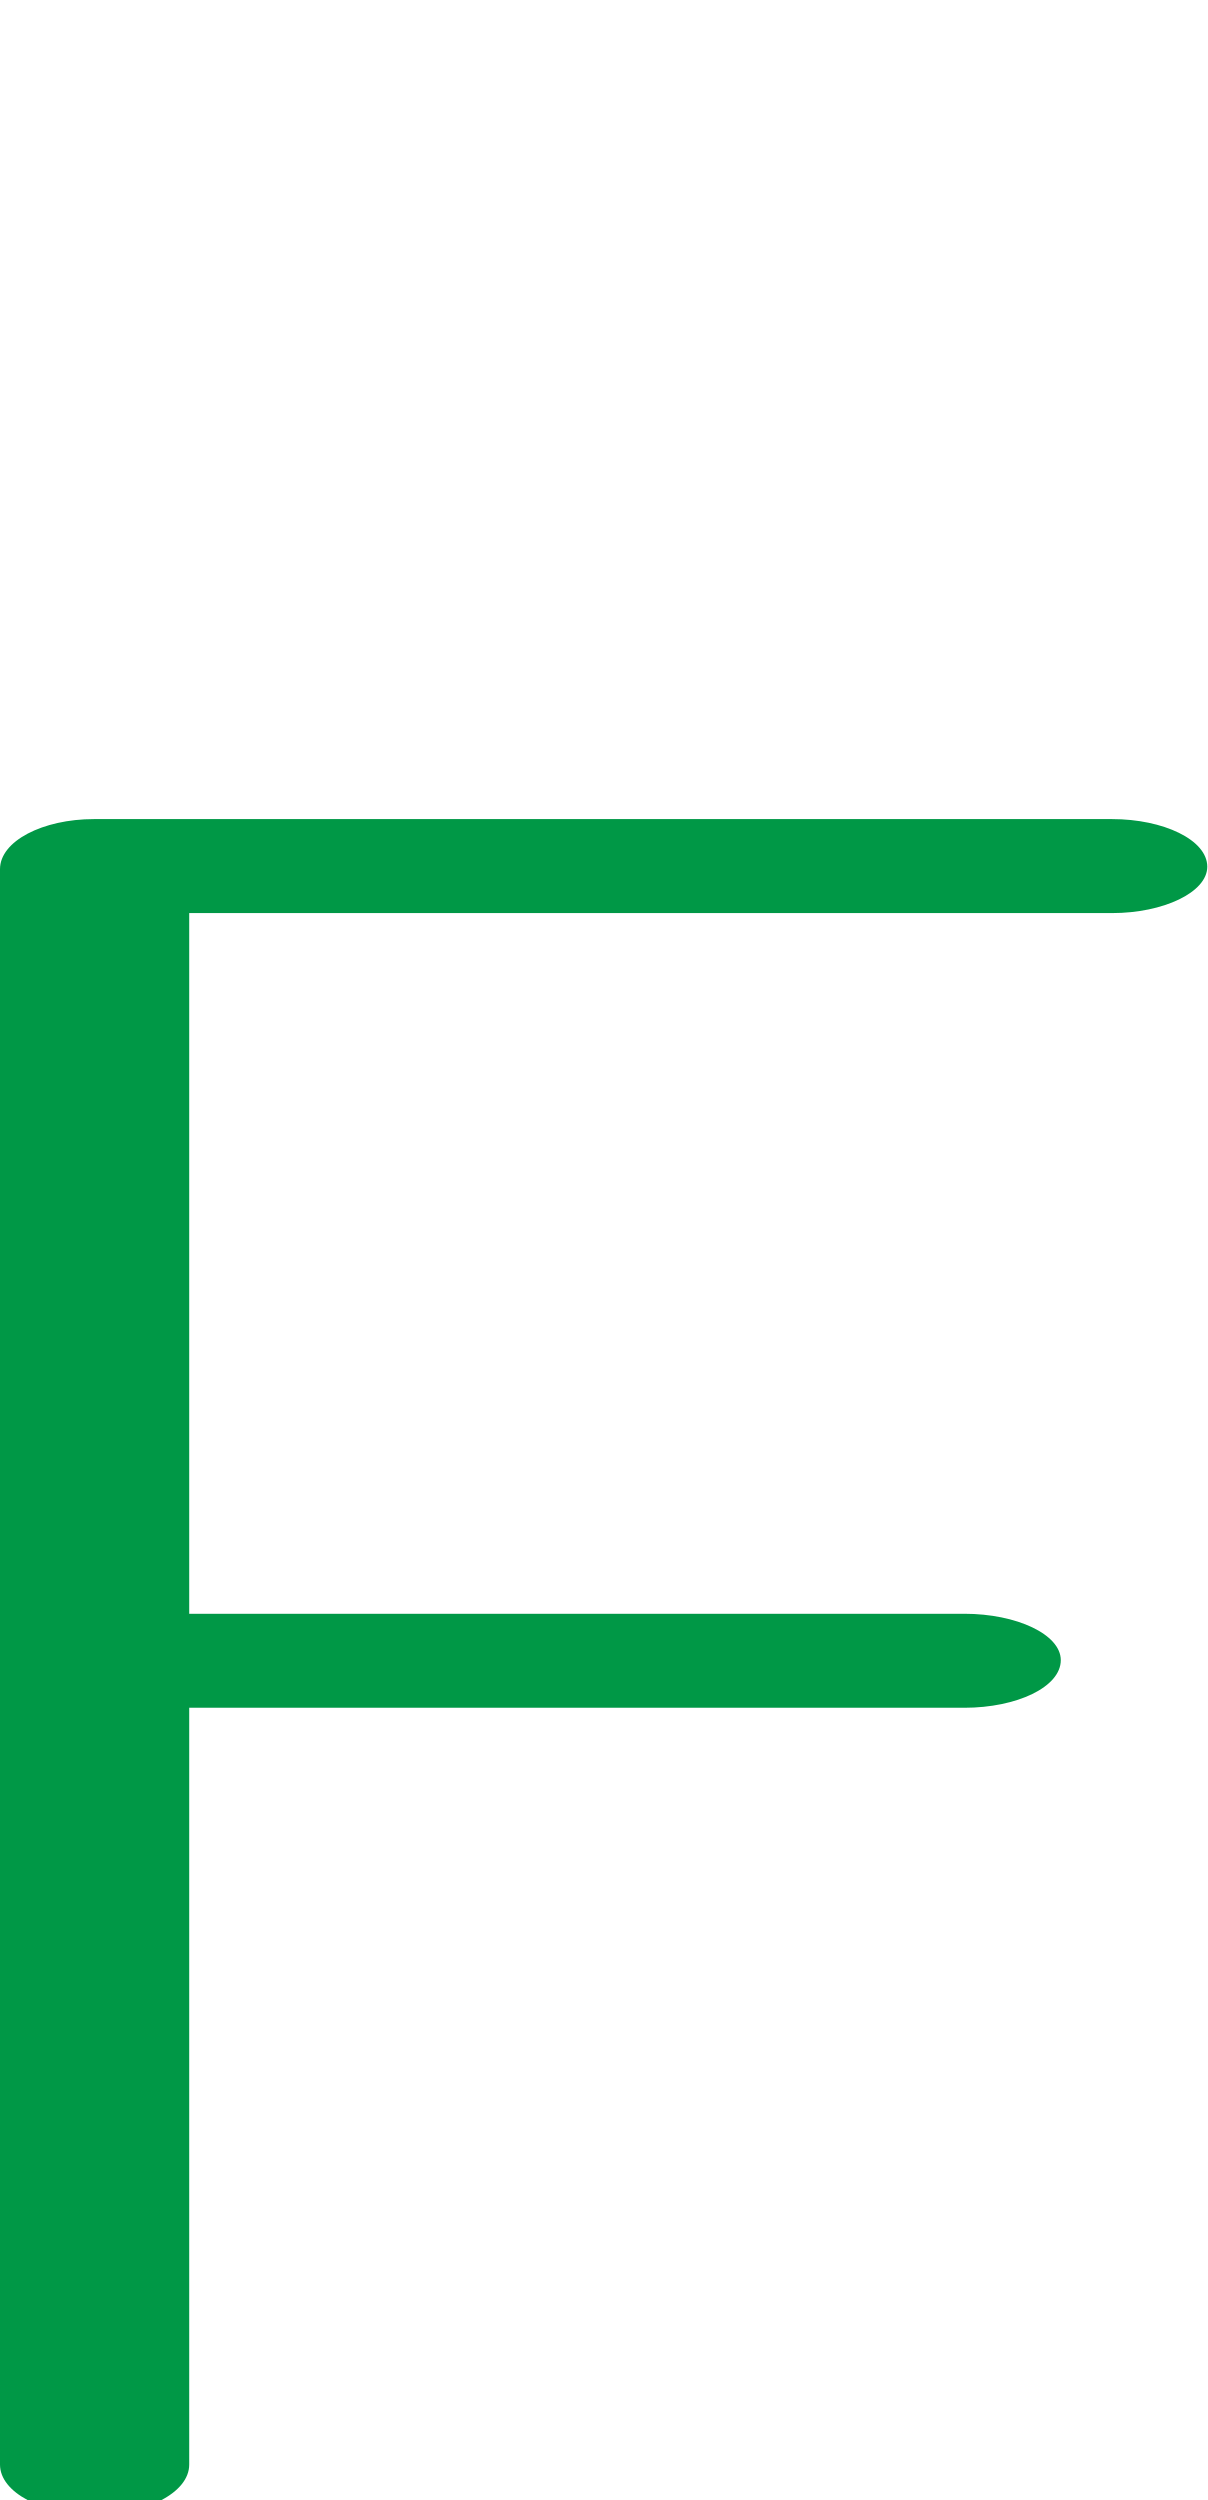
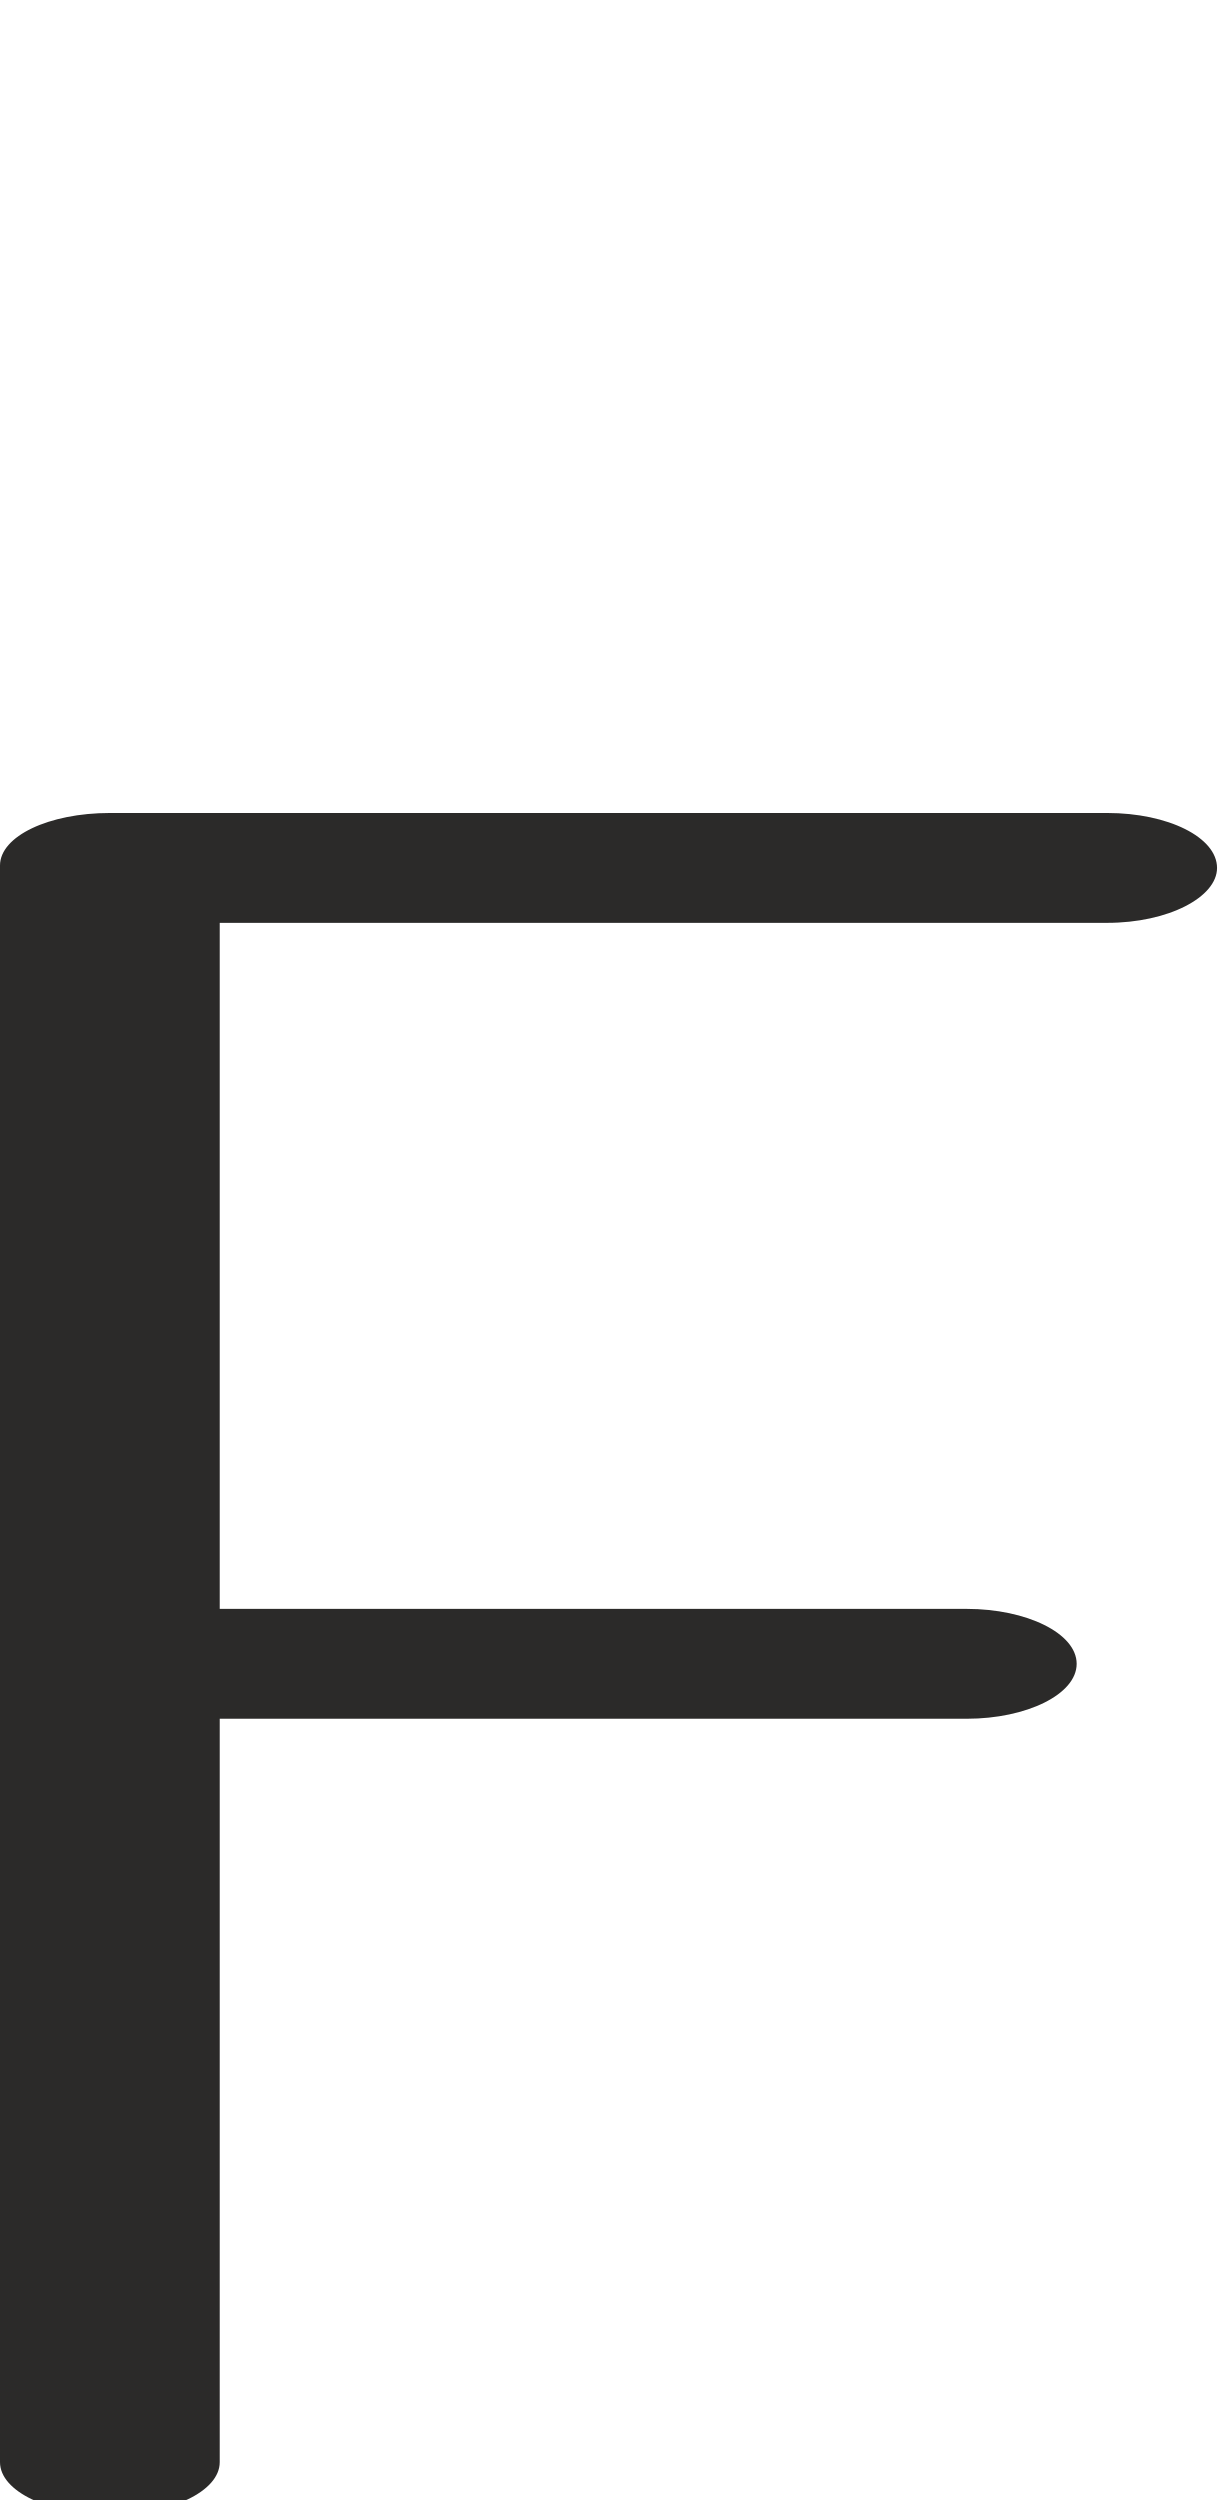
- <svg xmlns="http://www.w3.org/2000/svg" xml:space="preserve" width="989px" height="2048px" version="1.1" style="shape-rendering:geometricPrecision; text-rendering:geometricPrecision; image-rendering:optimizeQuality; fill-rule:evenodd; clip-rule:evenodd" viewBox="0 0 989 2048">
+ <svg xmlns="http://www.w3.org/2000/svg" xml:space="preserve" width="997px" height="2048px" version="1.1" style="shape-rendering:geometricPrecision; text-rendering:geometricPrecision; image-rendering:optimizeQuality; fill-rule:evenodd; clip-rule:evenodd" viewBox="0 0 997 2048">
  <defs>
    <style type="text/css">
   
-     .fil0 {fill:#009846;fill-rule:nonzero}
+     .fil0 {fill:#2B2A29;fill-rule:nonzero}
   
  </style>
  </defs>
  <g id="Layer_x0020_1">
-     <path class="fil0" d="M155 2019c0,23 -35,41 -78,41 -42,0 -77,-18 -77,-41l0 -1307c0,-23 35,-41 77,-41l834 0c42,0 78,17 78,39 0,21 -36,38 -78,38l-756 0 0 574 635 0c43,0 79,17 79,38 0,22 -36,39 -79,39l-635 0 0 620z" />
+     <path class="fil0" d="M180 2017c0,24 -40,43 -90,43 -50,0 -90,-19 -90,-43l0 -654 0 -654c0,-24 40,-43 90,-43 267,0 546,0 817,0 50,0 90,20 90,45 0,24 -40,45 -90,45l-727 0 0 562 612 0c49,0 90,20 90,45 0,25 -41,45 -90,45l-612 0 0 609z" />
  </g>
</svg>
